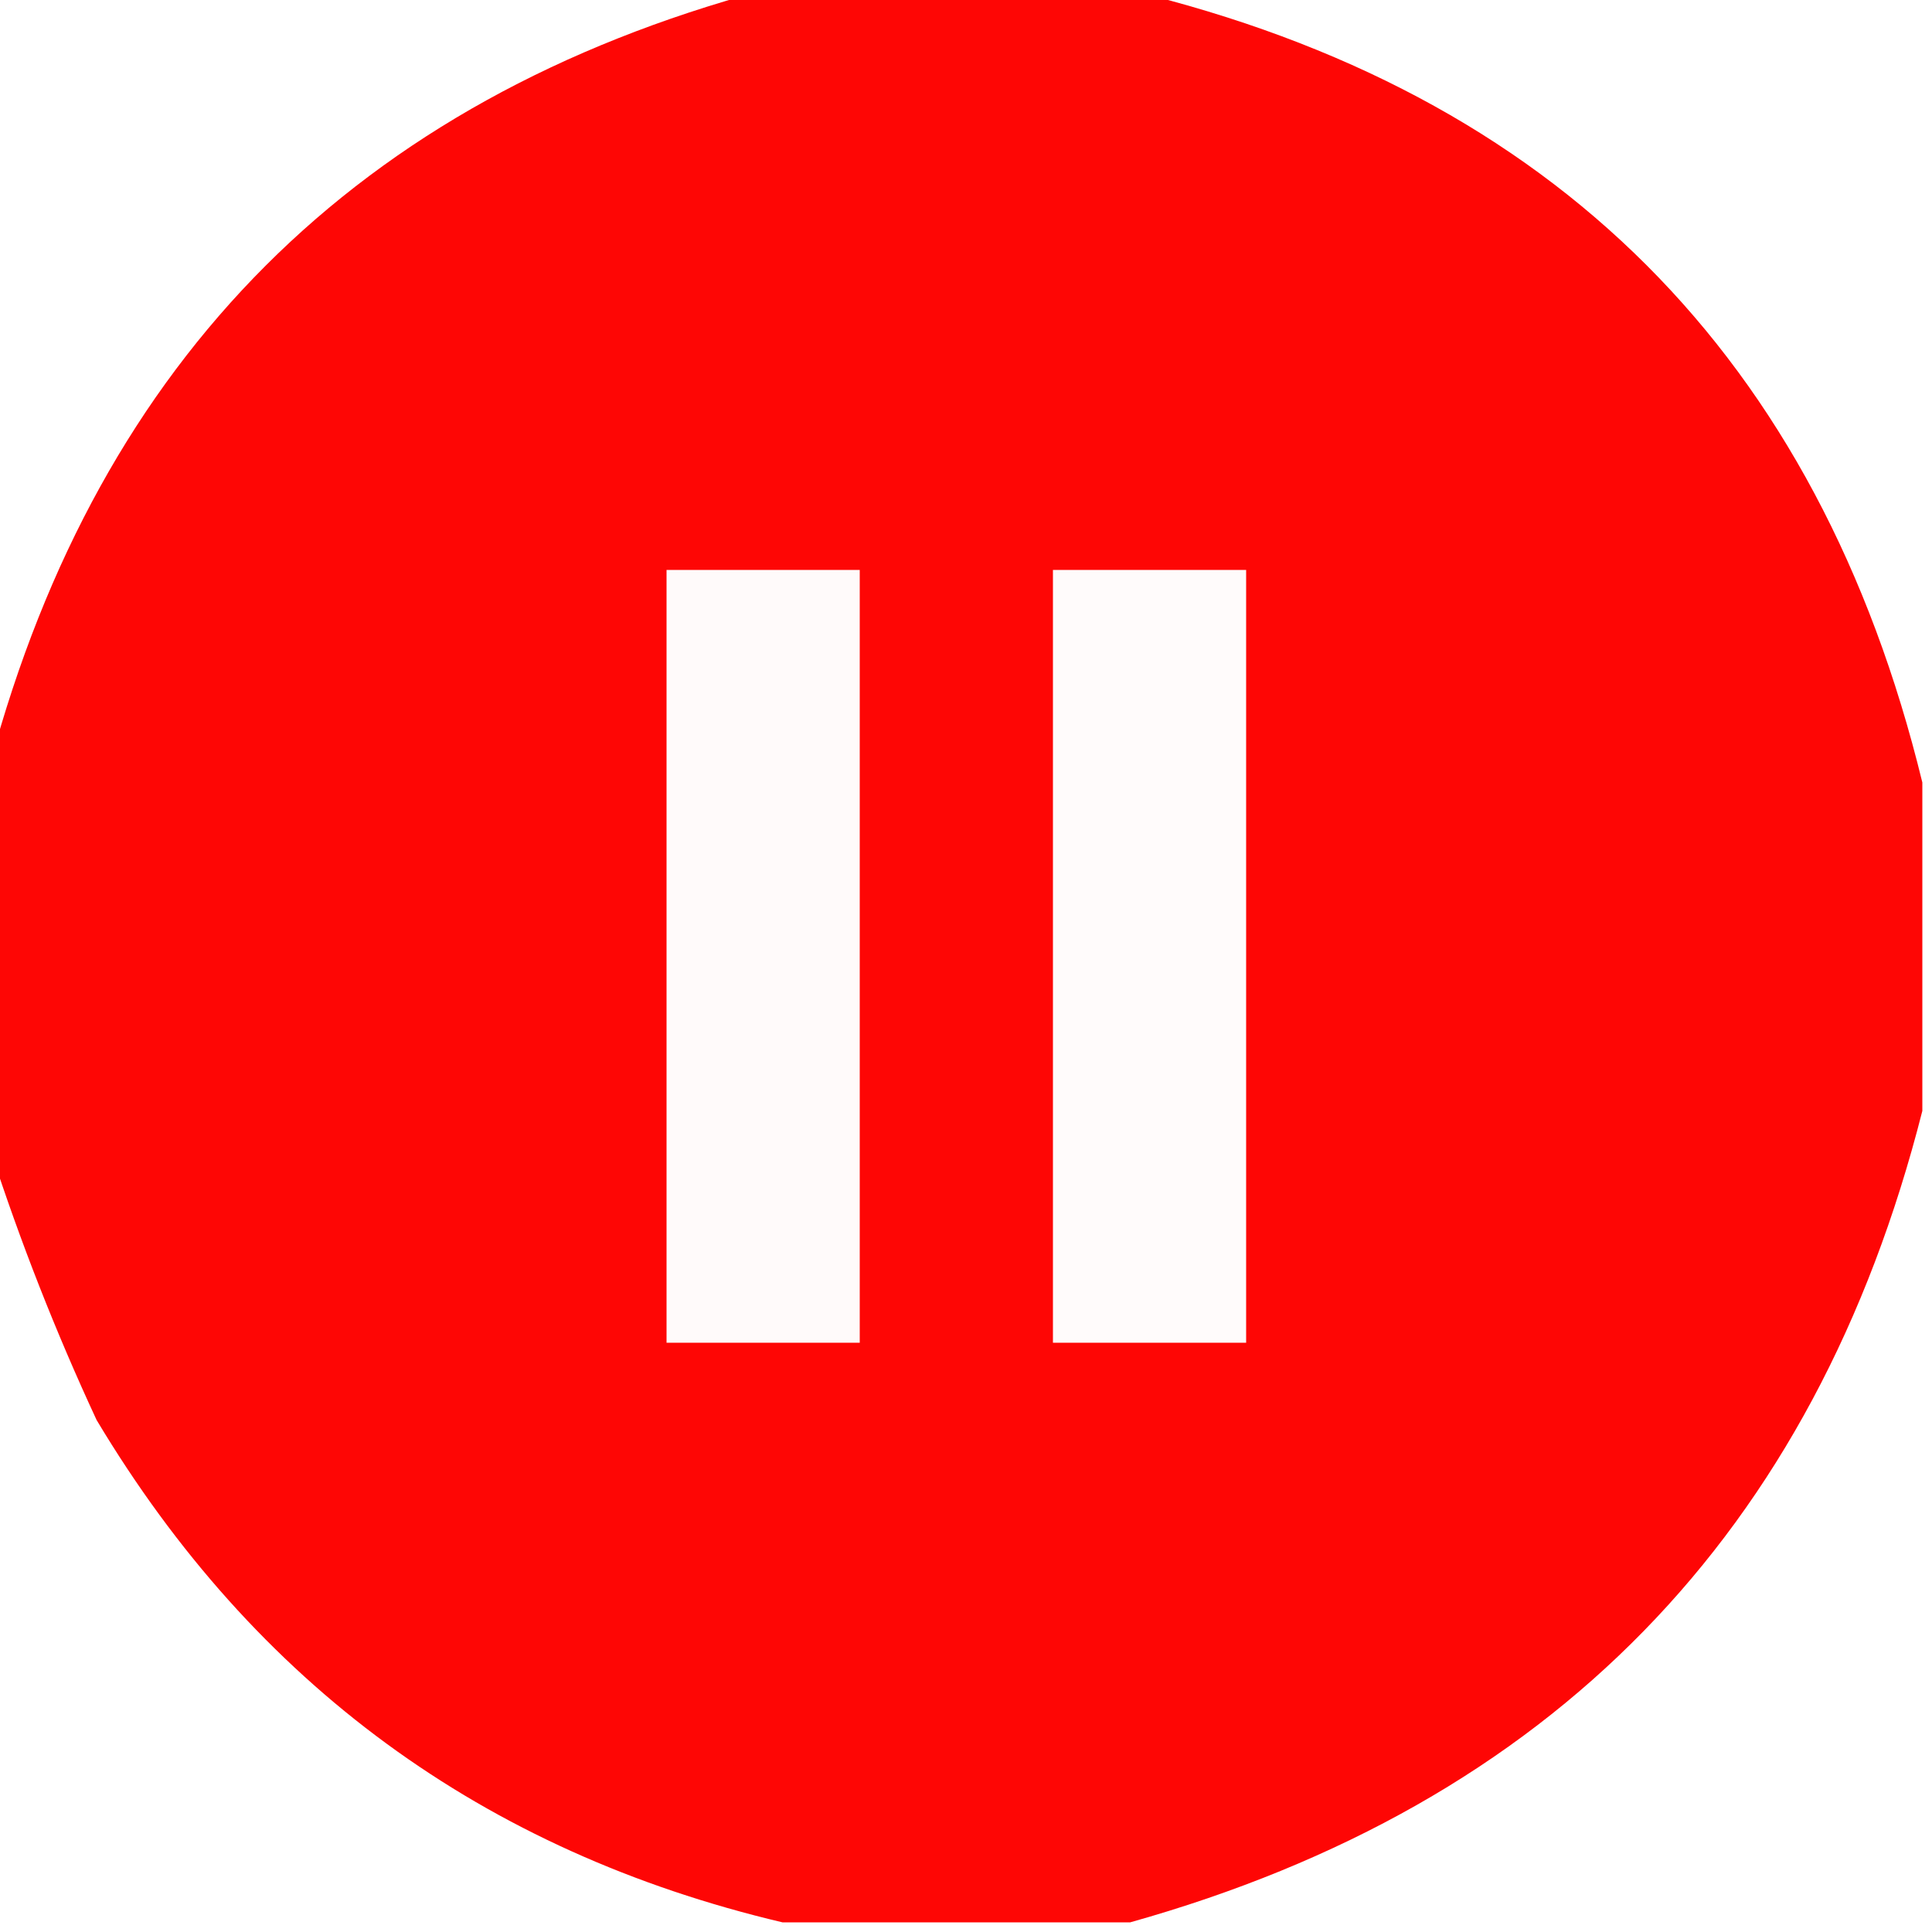
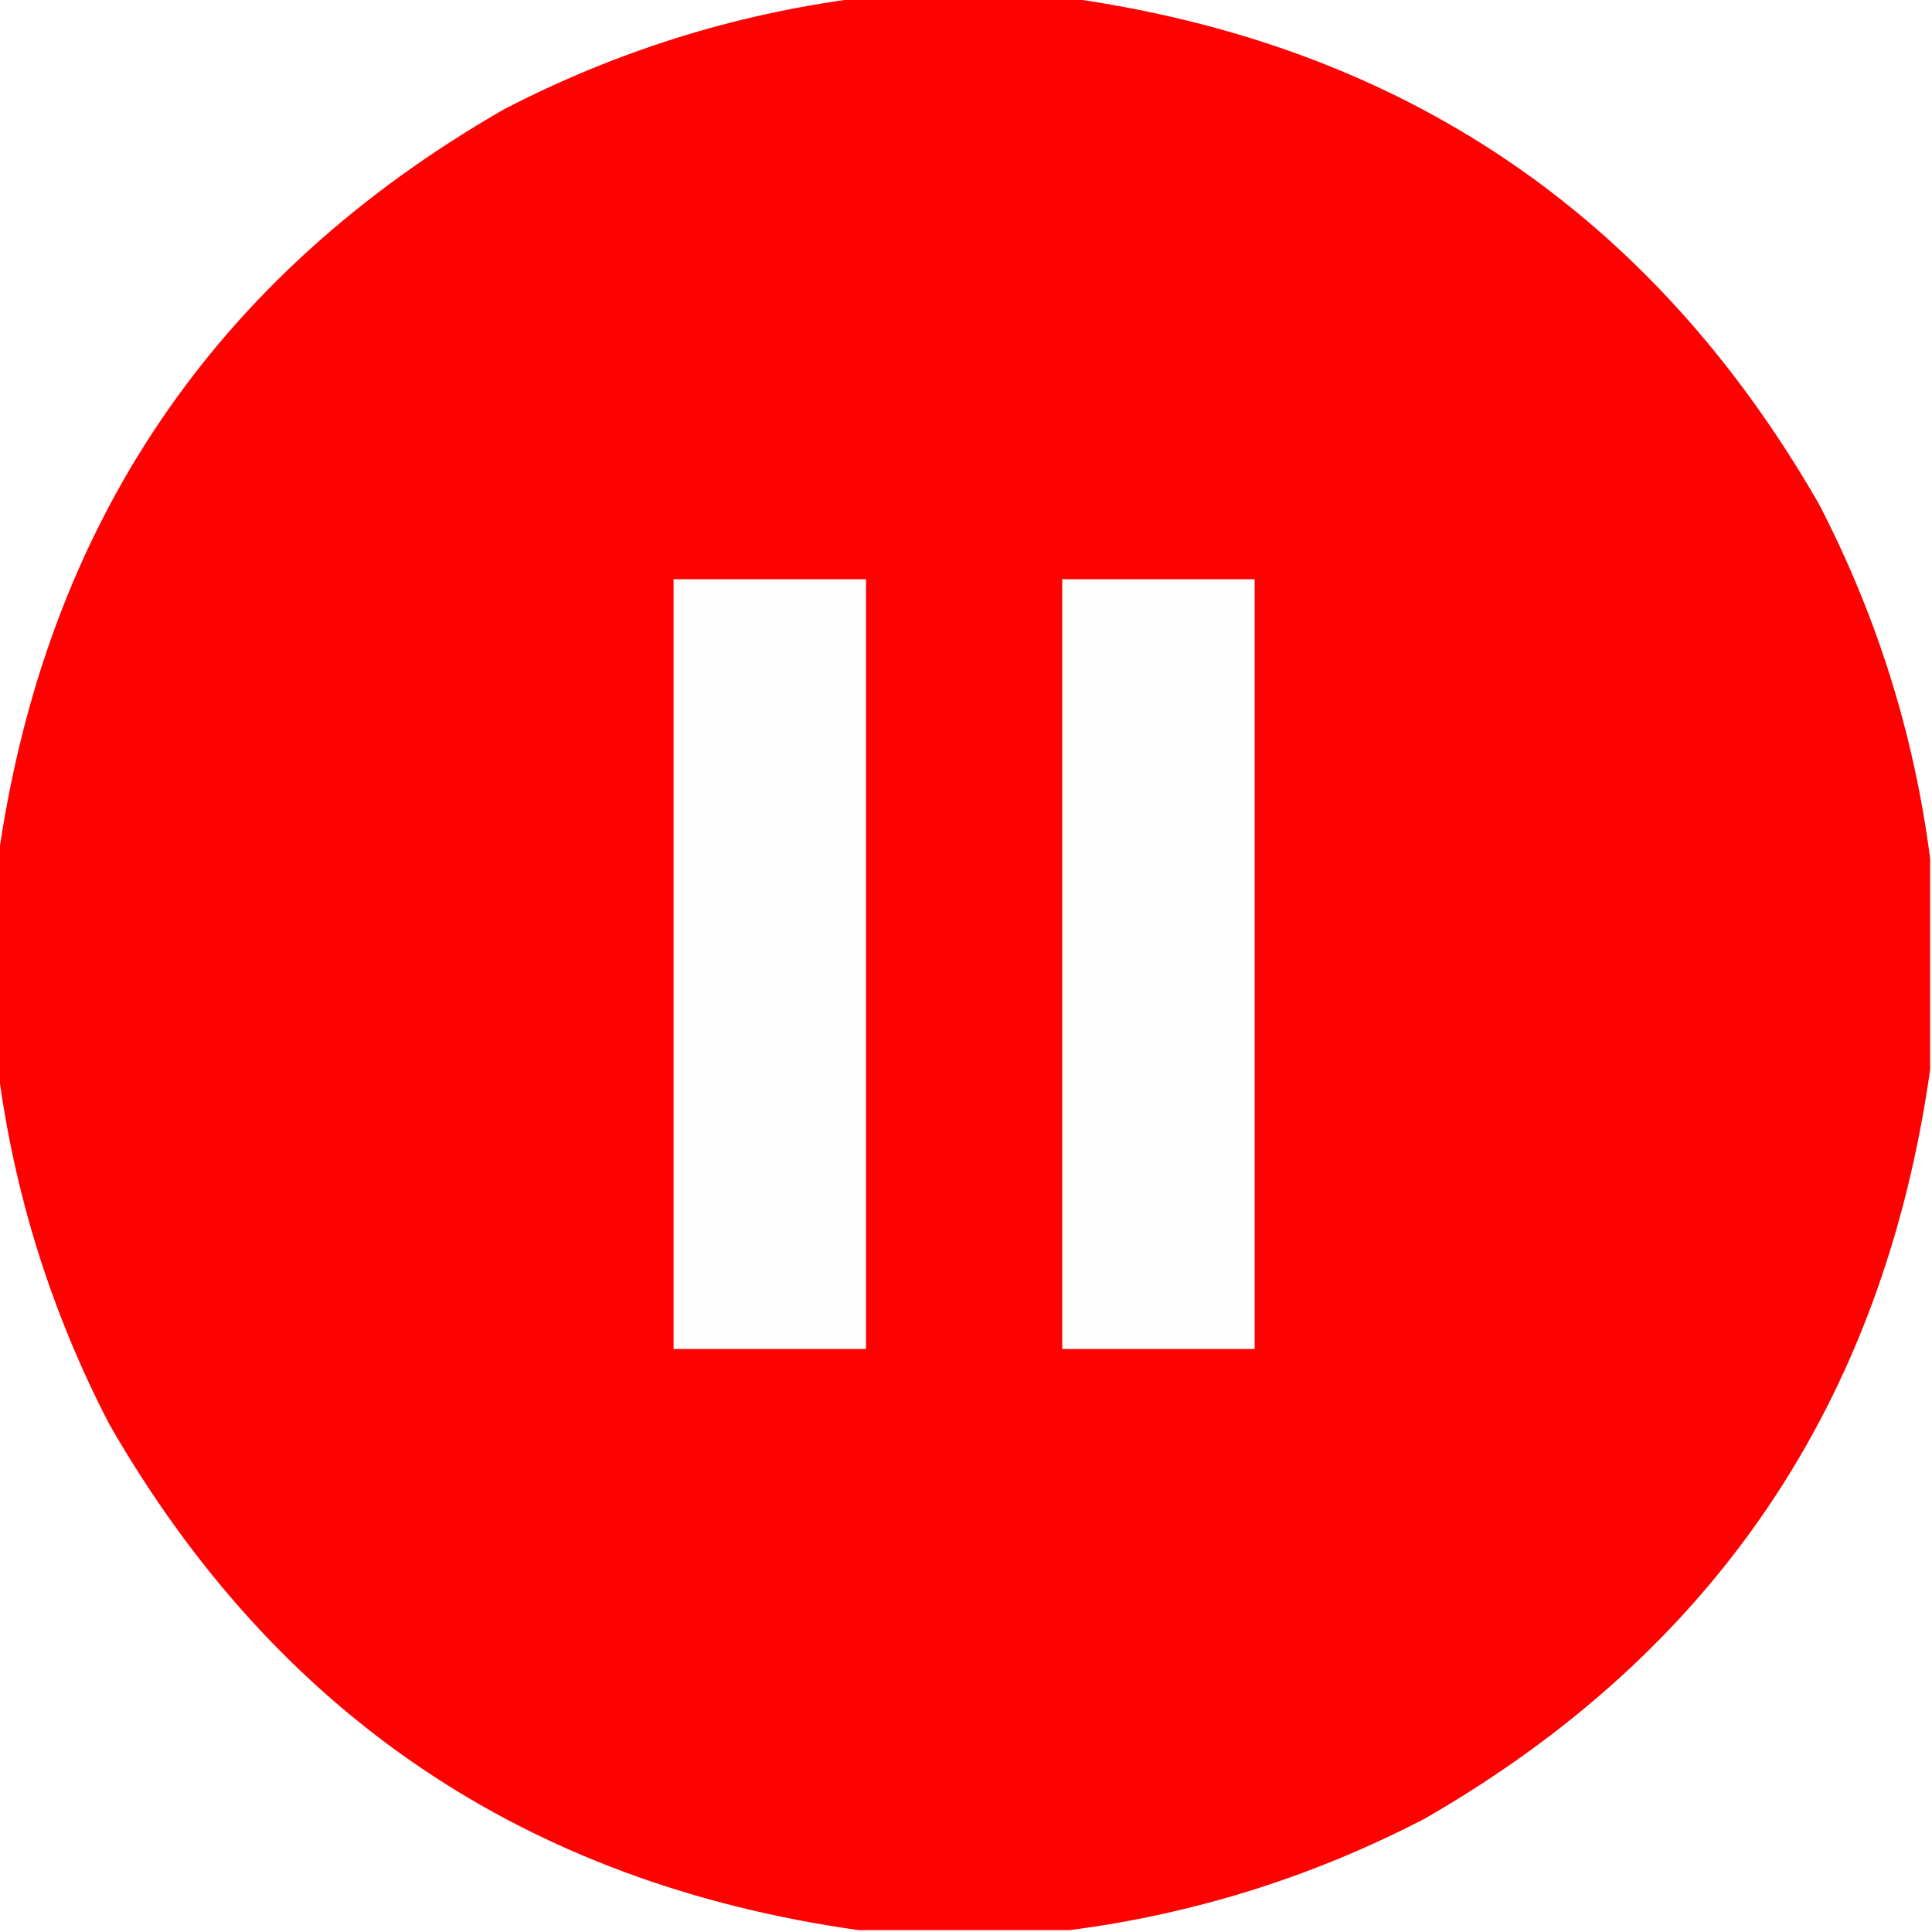
- <svg xmlns="http://www.w3.org/2000/svg" width="100" height="100" style="shape-rendering:geometricPrecision;text-rendering:geometricPrecision;image-rendering:optimizeQuality;fill-rule:evenodd;clip-rule:evenodd">
-   <path fill="#fe0302" d="M39.5-.5h19q32.94 7.94 41 41v17q-8.33 32.83-41 42h-18Q17.276 94.01 5 73.5a124 124 0 0 1-5.5-14v-20Q8 8 39.5-.5" style="opacity:.988" />
-   <path fill="snow" d="M34.5 29.5h10v40h-10z" style="opacity:1" />
-   <path fill="#fffbfb" d="M54.5 29.5h10v40h-10z" style="opacity:1" />
+ <svg xmlns="http://www.w3.org/2000/svg" version="1.1" width="512px" height="512px" style="shape-rendering:geometricPrecision; text-rendering:geometricPrecision; image-rendering:optimizeQuality; fill-rule:evenodd; clip-rule:evenodd">
+   <g>
+     <path style="opacity:0.994" fill="#fe0100" d="M 227.5,-0.5 C 246.167,-0.5 264.833,-0.5 283.5,-0.5C 371.615,11.952 437.781,56.619 482,133.5C 497.406,163.211 507.239,194.544 511.5,227.5C 511.5,246.167 511.5,264.833 511.5,283.5C 499.048,371.615 454.381,437.781 377.5,482C 347.789,497.406 316.456,507.239 283.5,511.5C 264.833,511.5 246.167,511.5 227.5,511.5C 139.385,499.048 73.219,454.381 29,377.5C 13.594,347.789 3.761,316.456 -0.5,283.5C -0.5,264.833 -0.5,246.167 -0.5,227.5C 11.952,139.385 56.619,73.219 133.5,29C 163.211,13.594 194.544,3.761 227.5,-0.5 Z" />
+   </g>
+   <g>
+     <path style="opacity:1" fill="#fffefe" d="M 178.5,153.5 C 195.5,153.5 212.5,153.5 229.5,153.5C 229.5,221.5 229.5,289.5 229.5,357.5C 212.5,357.5 195.5,357.5 178.5,357.5C 178.5,289.5 178.5,221.5 178.5,153.5 Z" />
+   </g>
+   <g>
+     <path style="opacity:1" fill="#fffefe" d="M 281.5,153.5 C 298.5,153.5 315.5,153.5 332.5,153.5C 332.5,221.5 332.5,289.5 332.5,357.5C 315.5,357.5 298.5,357.5 281.5,357.5C 281.5,289.5 281.5,221.5 281.5,153.5 Z" />
+   </g>
</svg>
